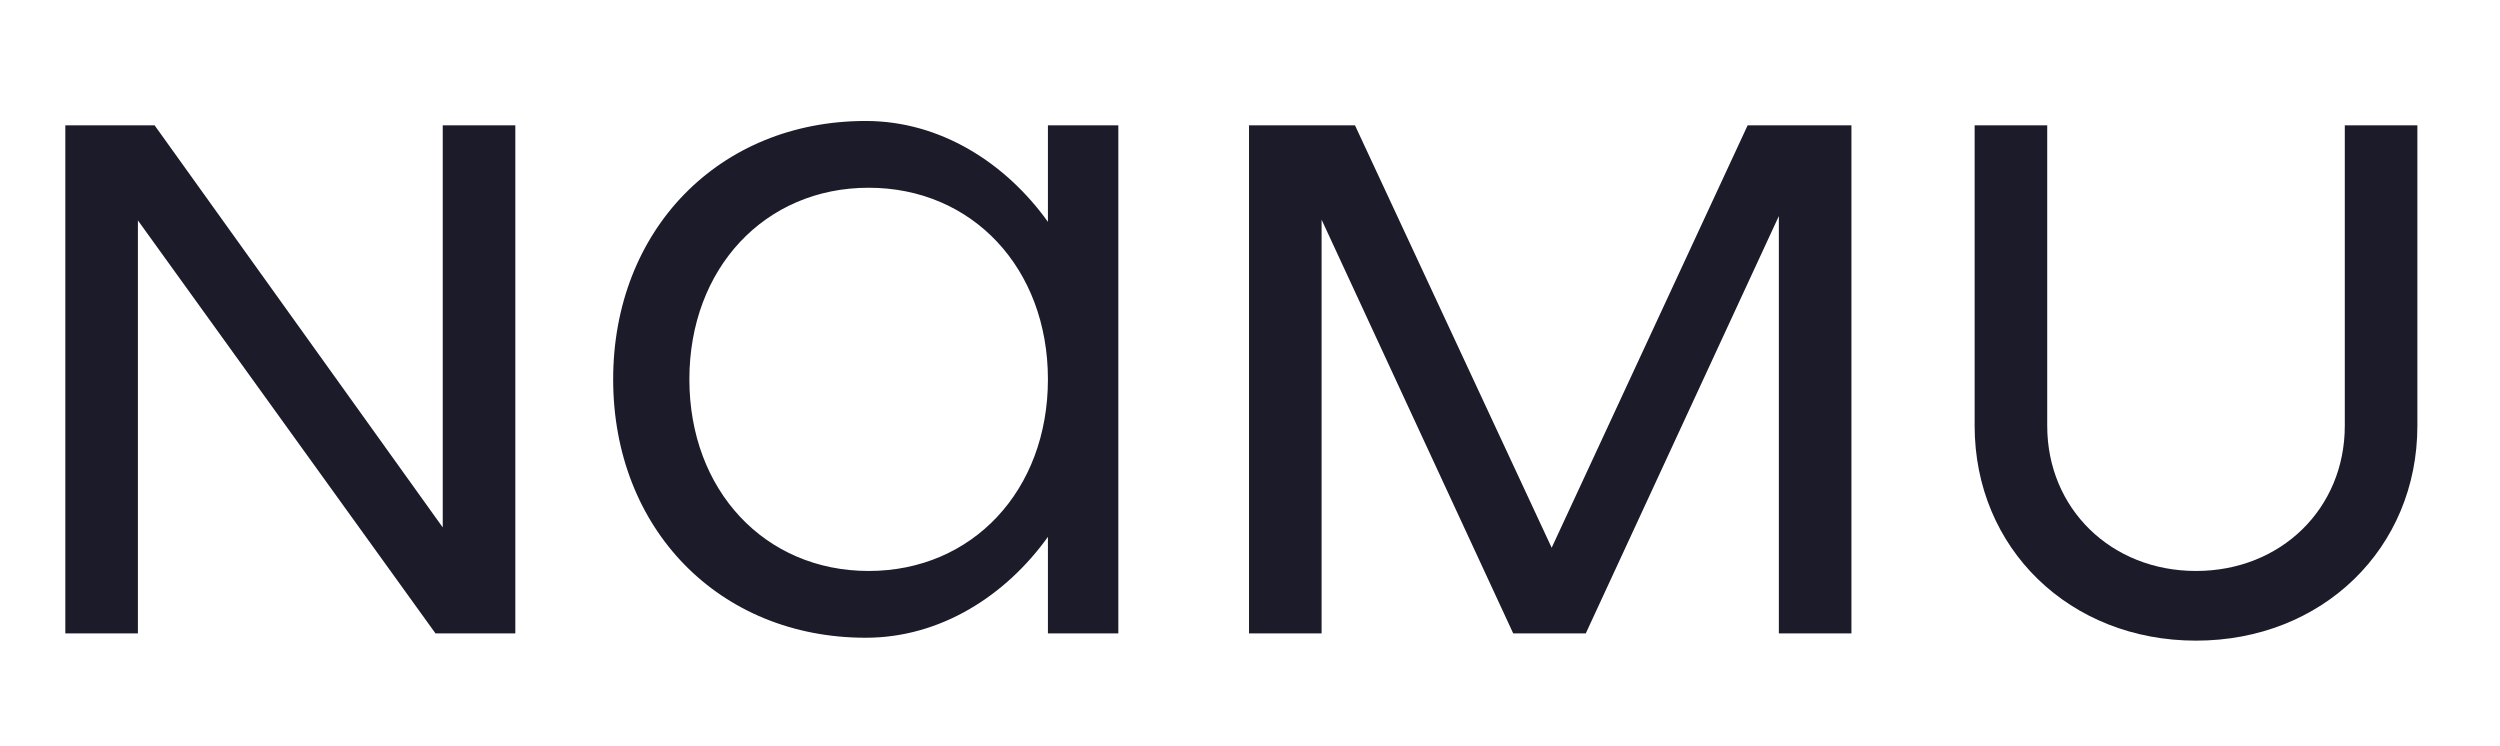
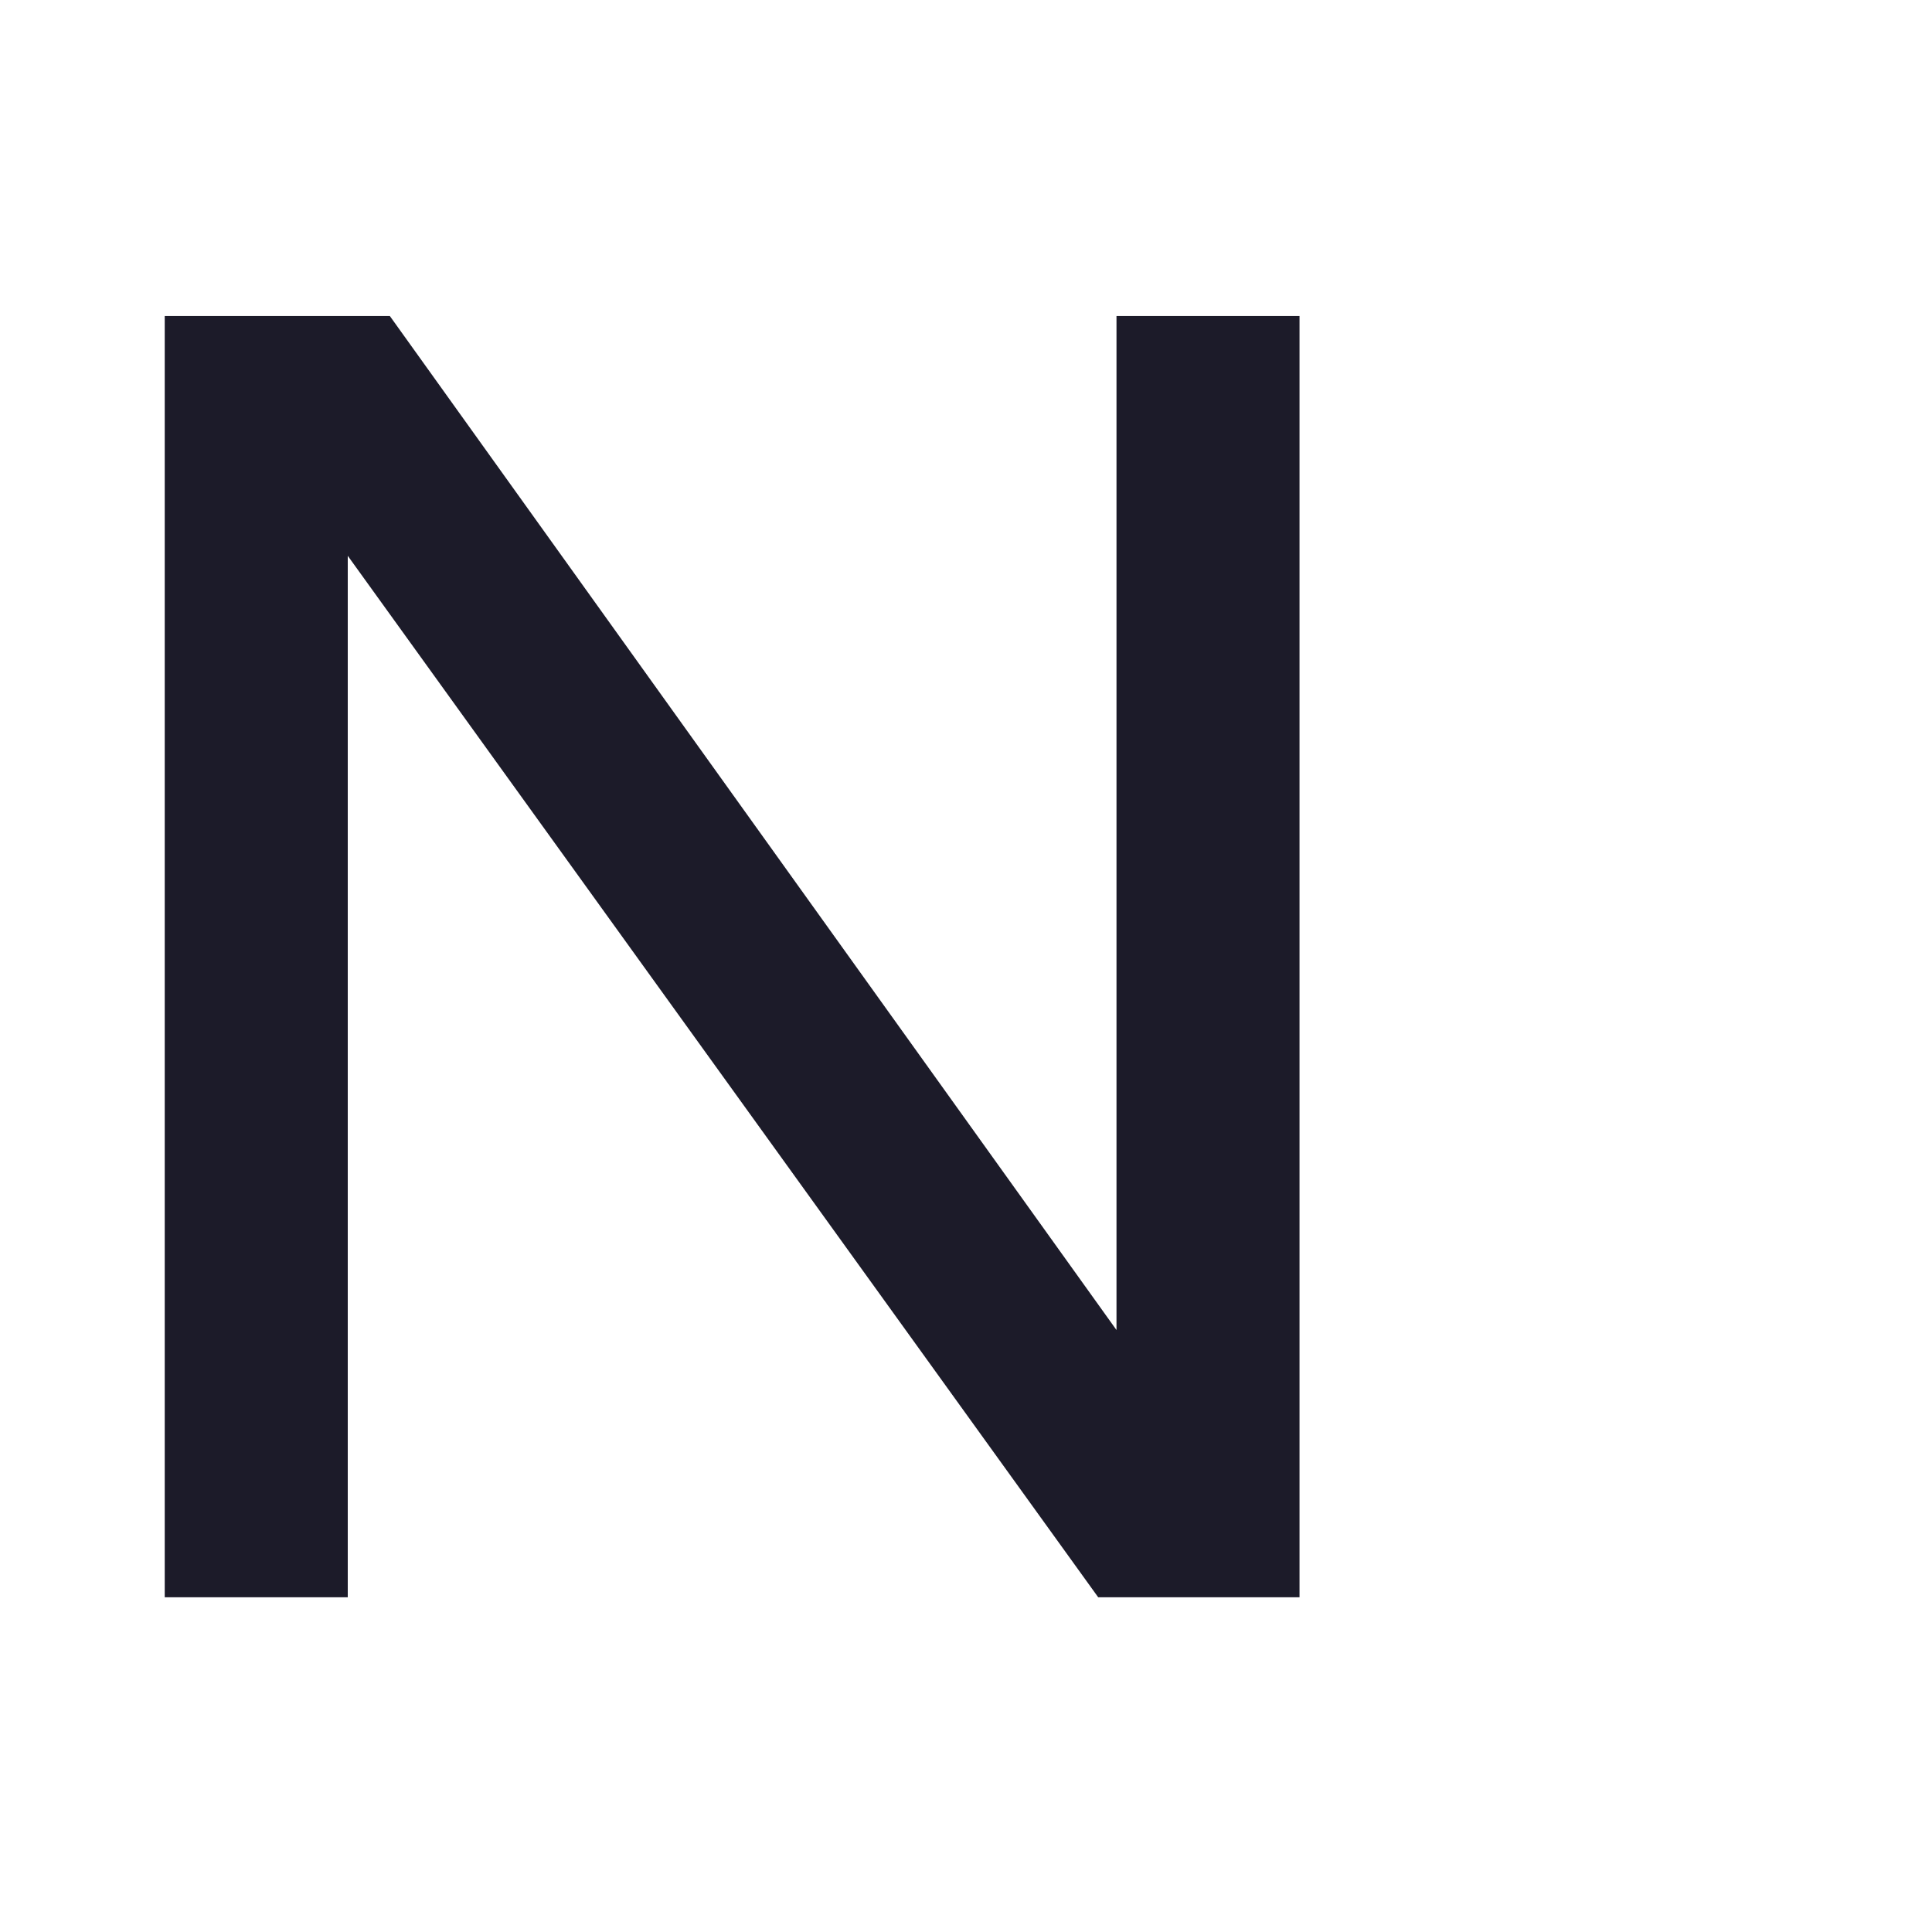
- <svg xmlns="http://www.w3.org/2000/svg" width="124" height="37" viewBox="0 0 124 37" fill="none">
+ <svg xmlns="http://www.w3.org/2000/svg" width="38" height="38" viewBox="0 0 38 38" fill="none">
  <path d="M21.96 6.216V26.16L7.668 6.216H3.24V31.416H6.84V10.932L21.6 31.416H25.56V6.216H21.96Z" fill="#1C1B29" />
-   <path d="M51.977 6.216V11.004C49.889 8.088 46.649 6 42.941 6C35.669 6 30.413 11.4 30.413 18.816C30.413 26.232 35.669 31.632 42.941 31.632C46.649 31.632 49.889 29.544 51.977 26.628V31.416H55.469V6.216H51.977ZM43.085 28.32C37.937 28.32 34.193 24.324 34.193 18.816C34.193 13.308 37.937 9.312 43.085 9.312C48.233 9.312 51.977 13.308 51.977 18.816C51.977 24.324 48.233 28.32 43.085 28.32Z" fill="#1C1B29" />
-   <path d="M91.831 6.216H86.683L76.963 27.168L67.207 6.216H61.951V31.416H65.551V10.896L75.055 31.416H78.655L88.231 10.716V31.416H91.831V6.216Z" fill="#1C1B29" />
-   <path d="M108.922 31.776C115.186 31.776 119.902 27.204 119.902 21.12V6.216H116.302V21.12C116.302 25.224 113.134 28.32 108.922 28.32C104.71 28.32 101.542 25.224 101.542 21.12V6.216H97.942V21.12C97.942 27.204 102.658 31.776 108.922 31.776Z" fill="#1C1B29" />
</svg>
